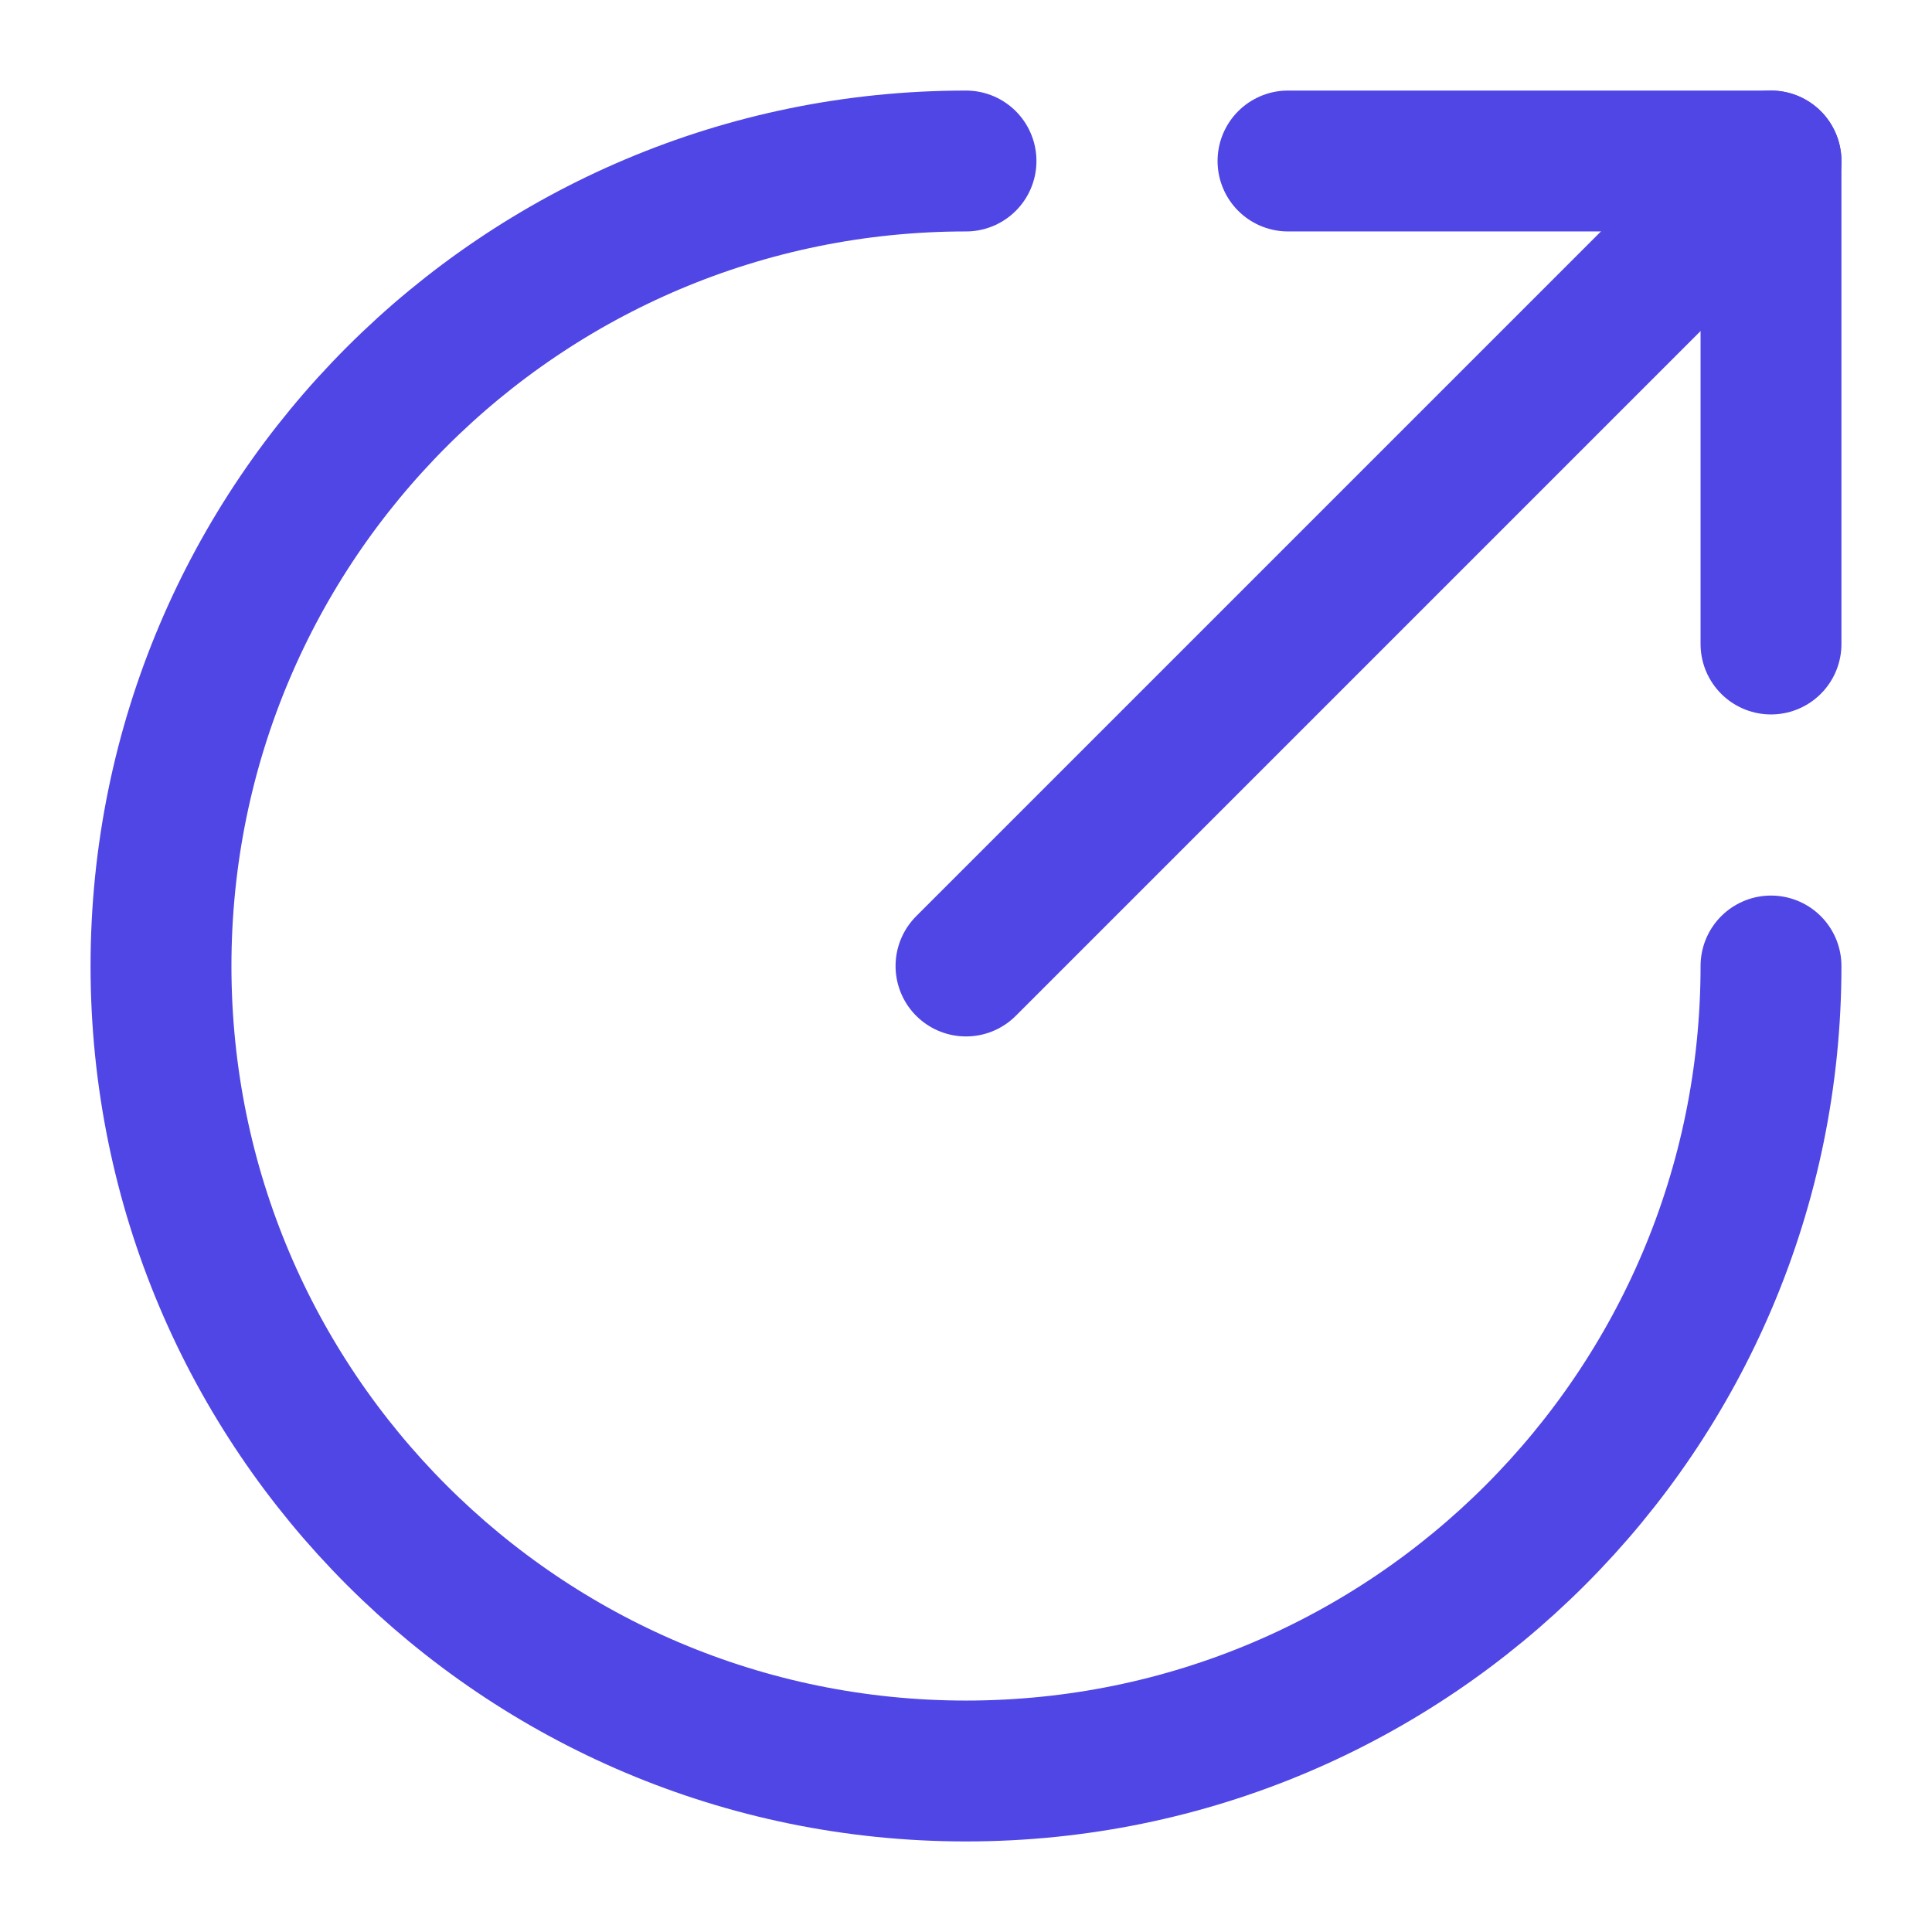
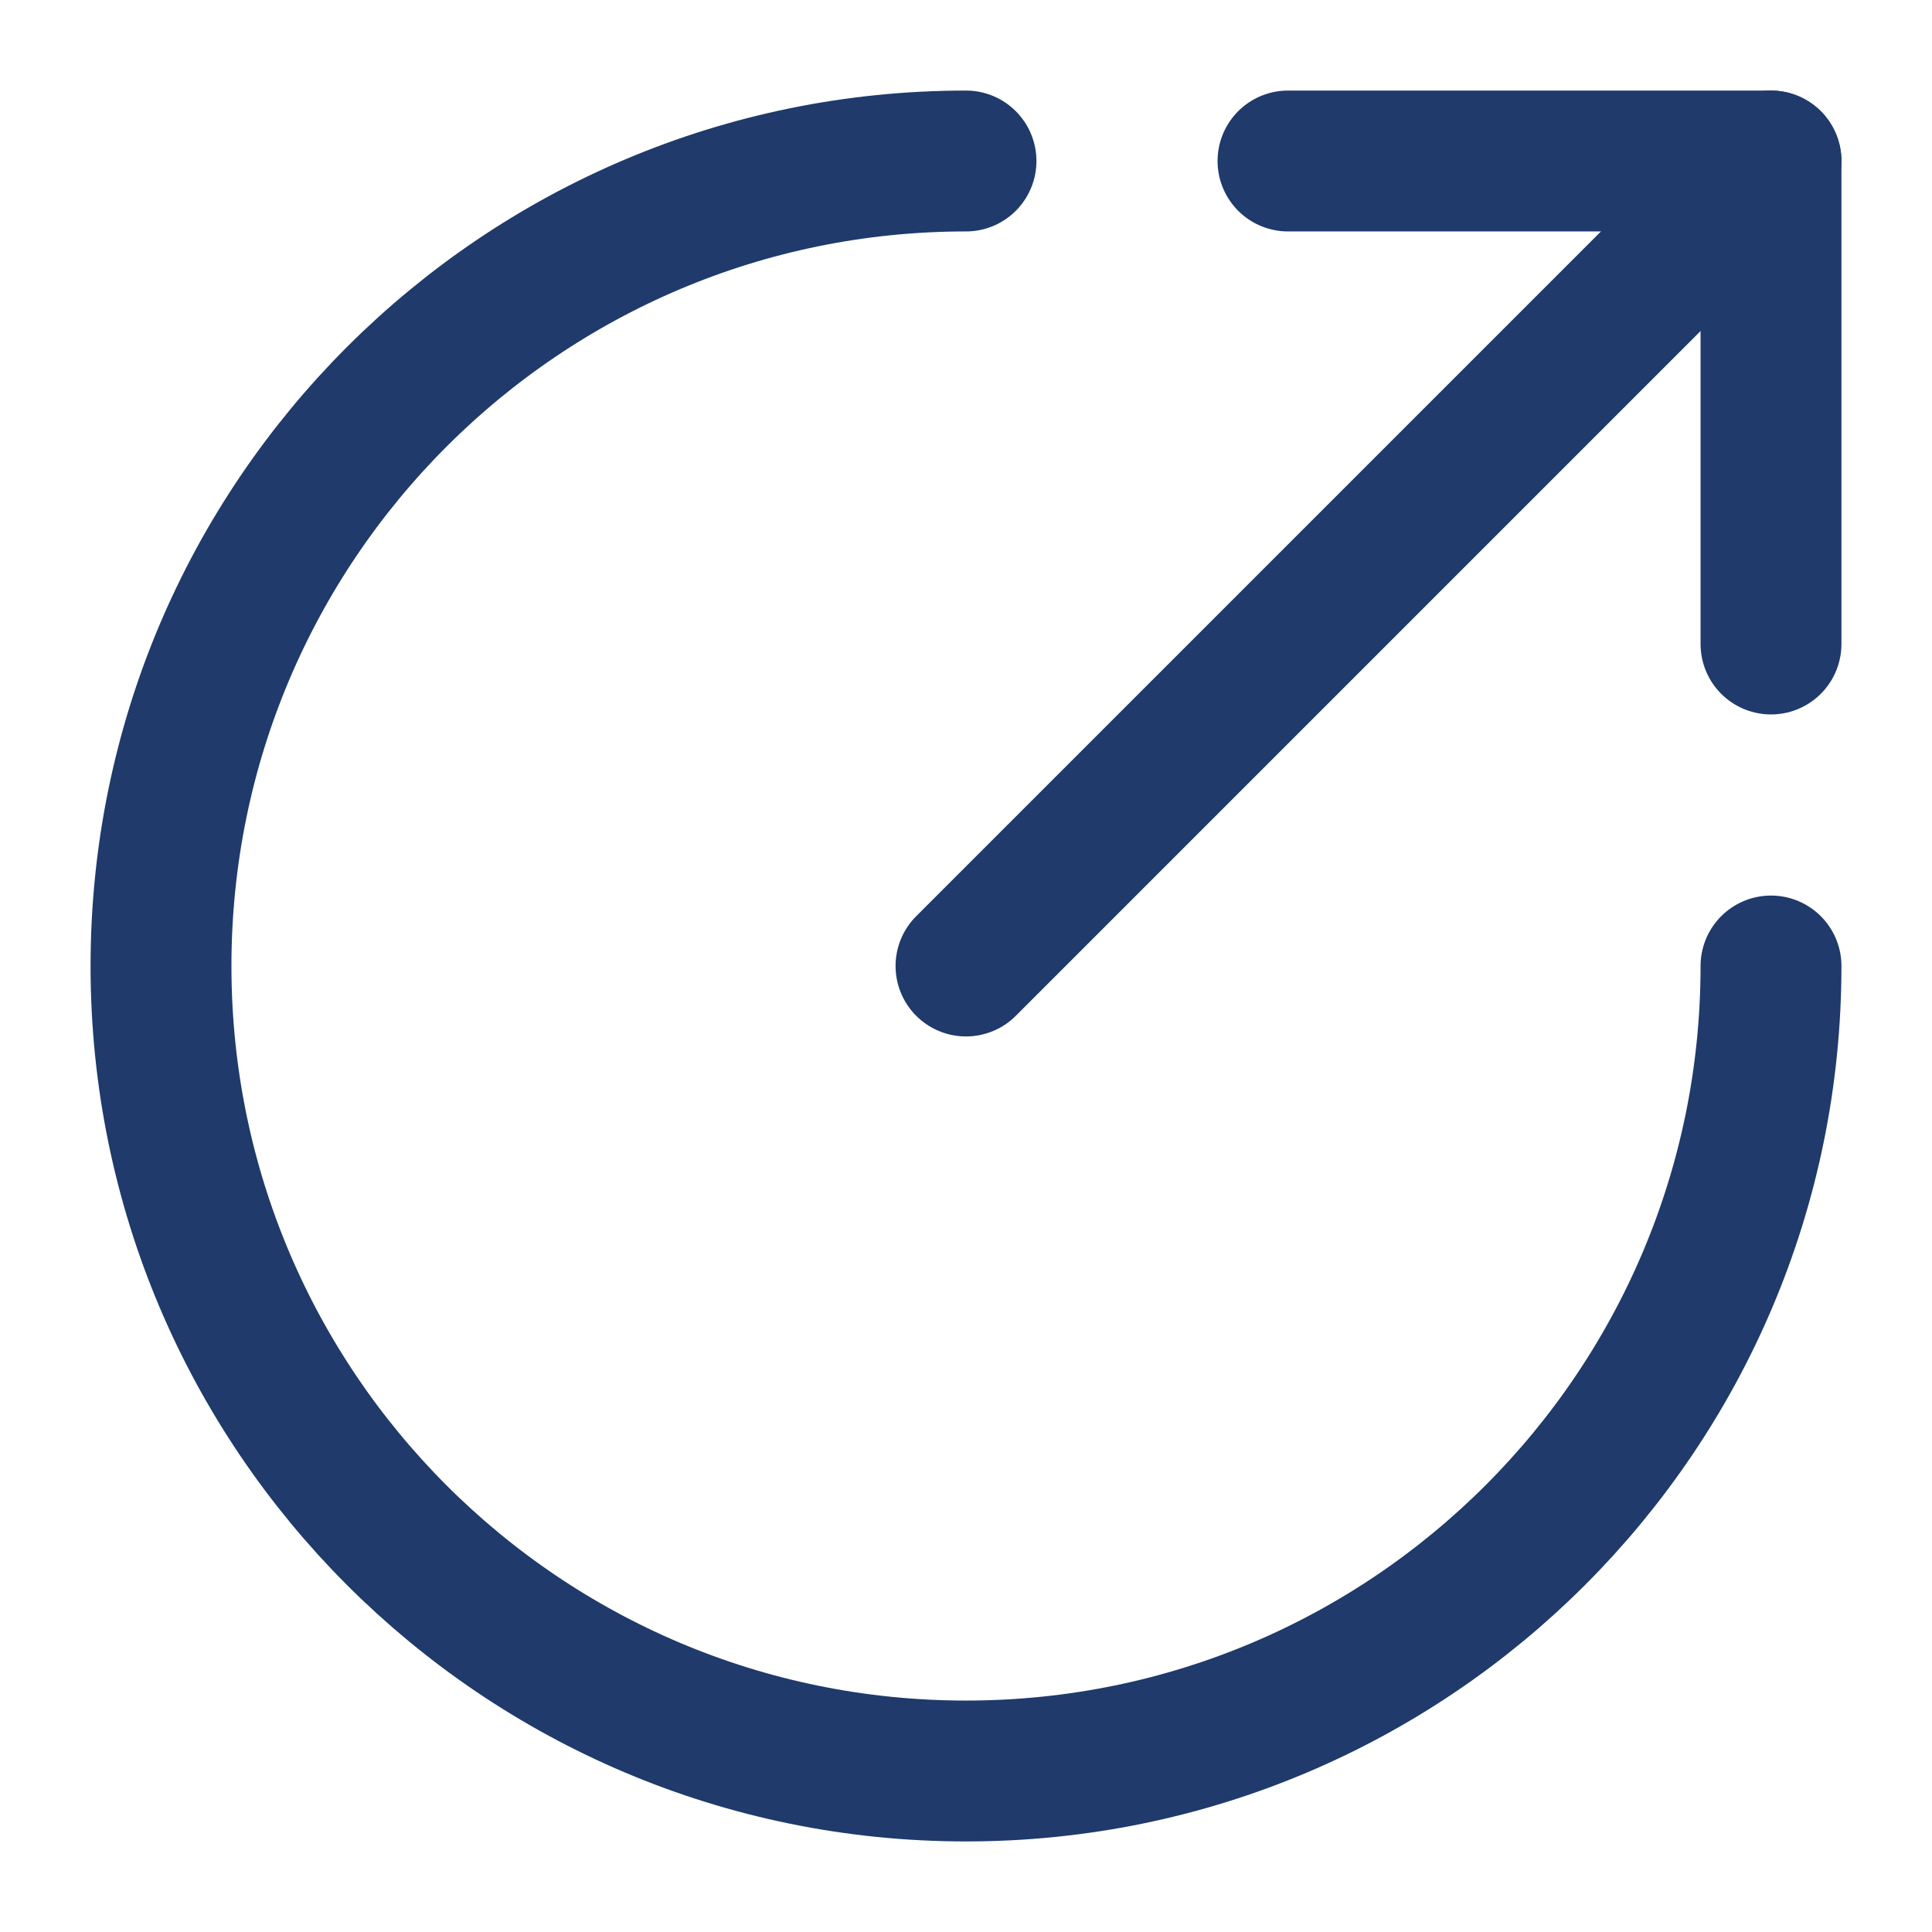
- <svg xmlns="http://www.w3.org/2000/svg" width="24" height="24" viewBox="0 0 24 24" fill="none" stroke="#4f46e5" stroke-width="1.75" stroke-linecap="round" stroke-linejoin="round">
+ <svg xmlns="http://www.w3.org/2000/svg" width="24" height="24" viewBox="0 0 24 24" fill="none" stroke="#1f3a6b" stroke-width="1.75" stroke-linecap="round" stroke-linejoin="round">
  <path d="M22 12A10 10 0 1 1 12 2" />
  <path d="M22 2 12 12" />
  <path d="M16 2h6v6" />
</svg>
